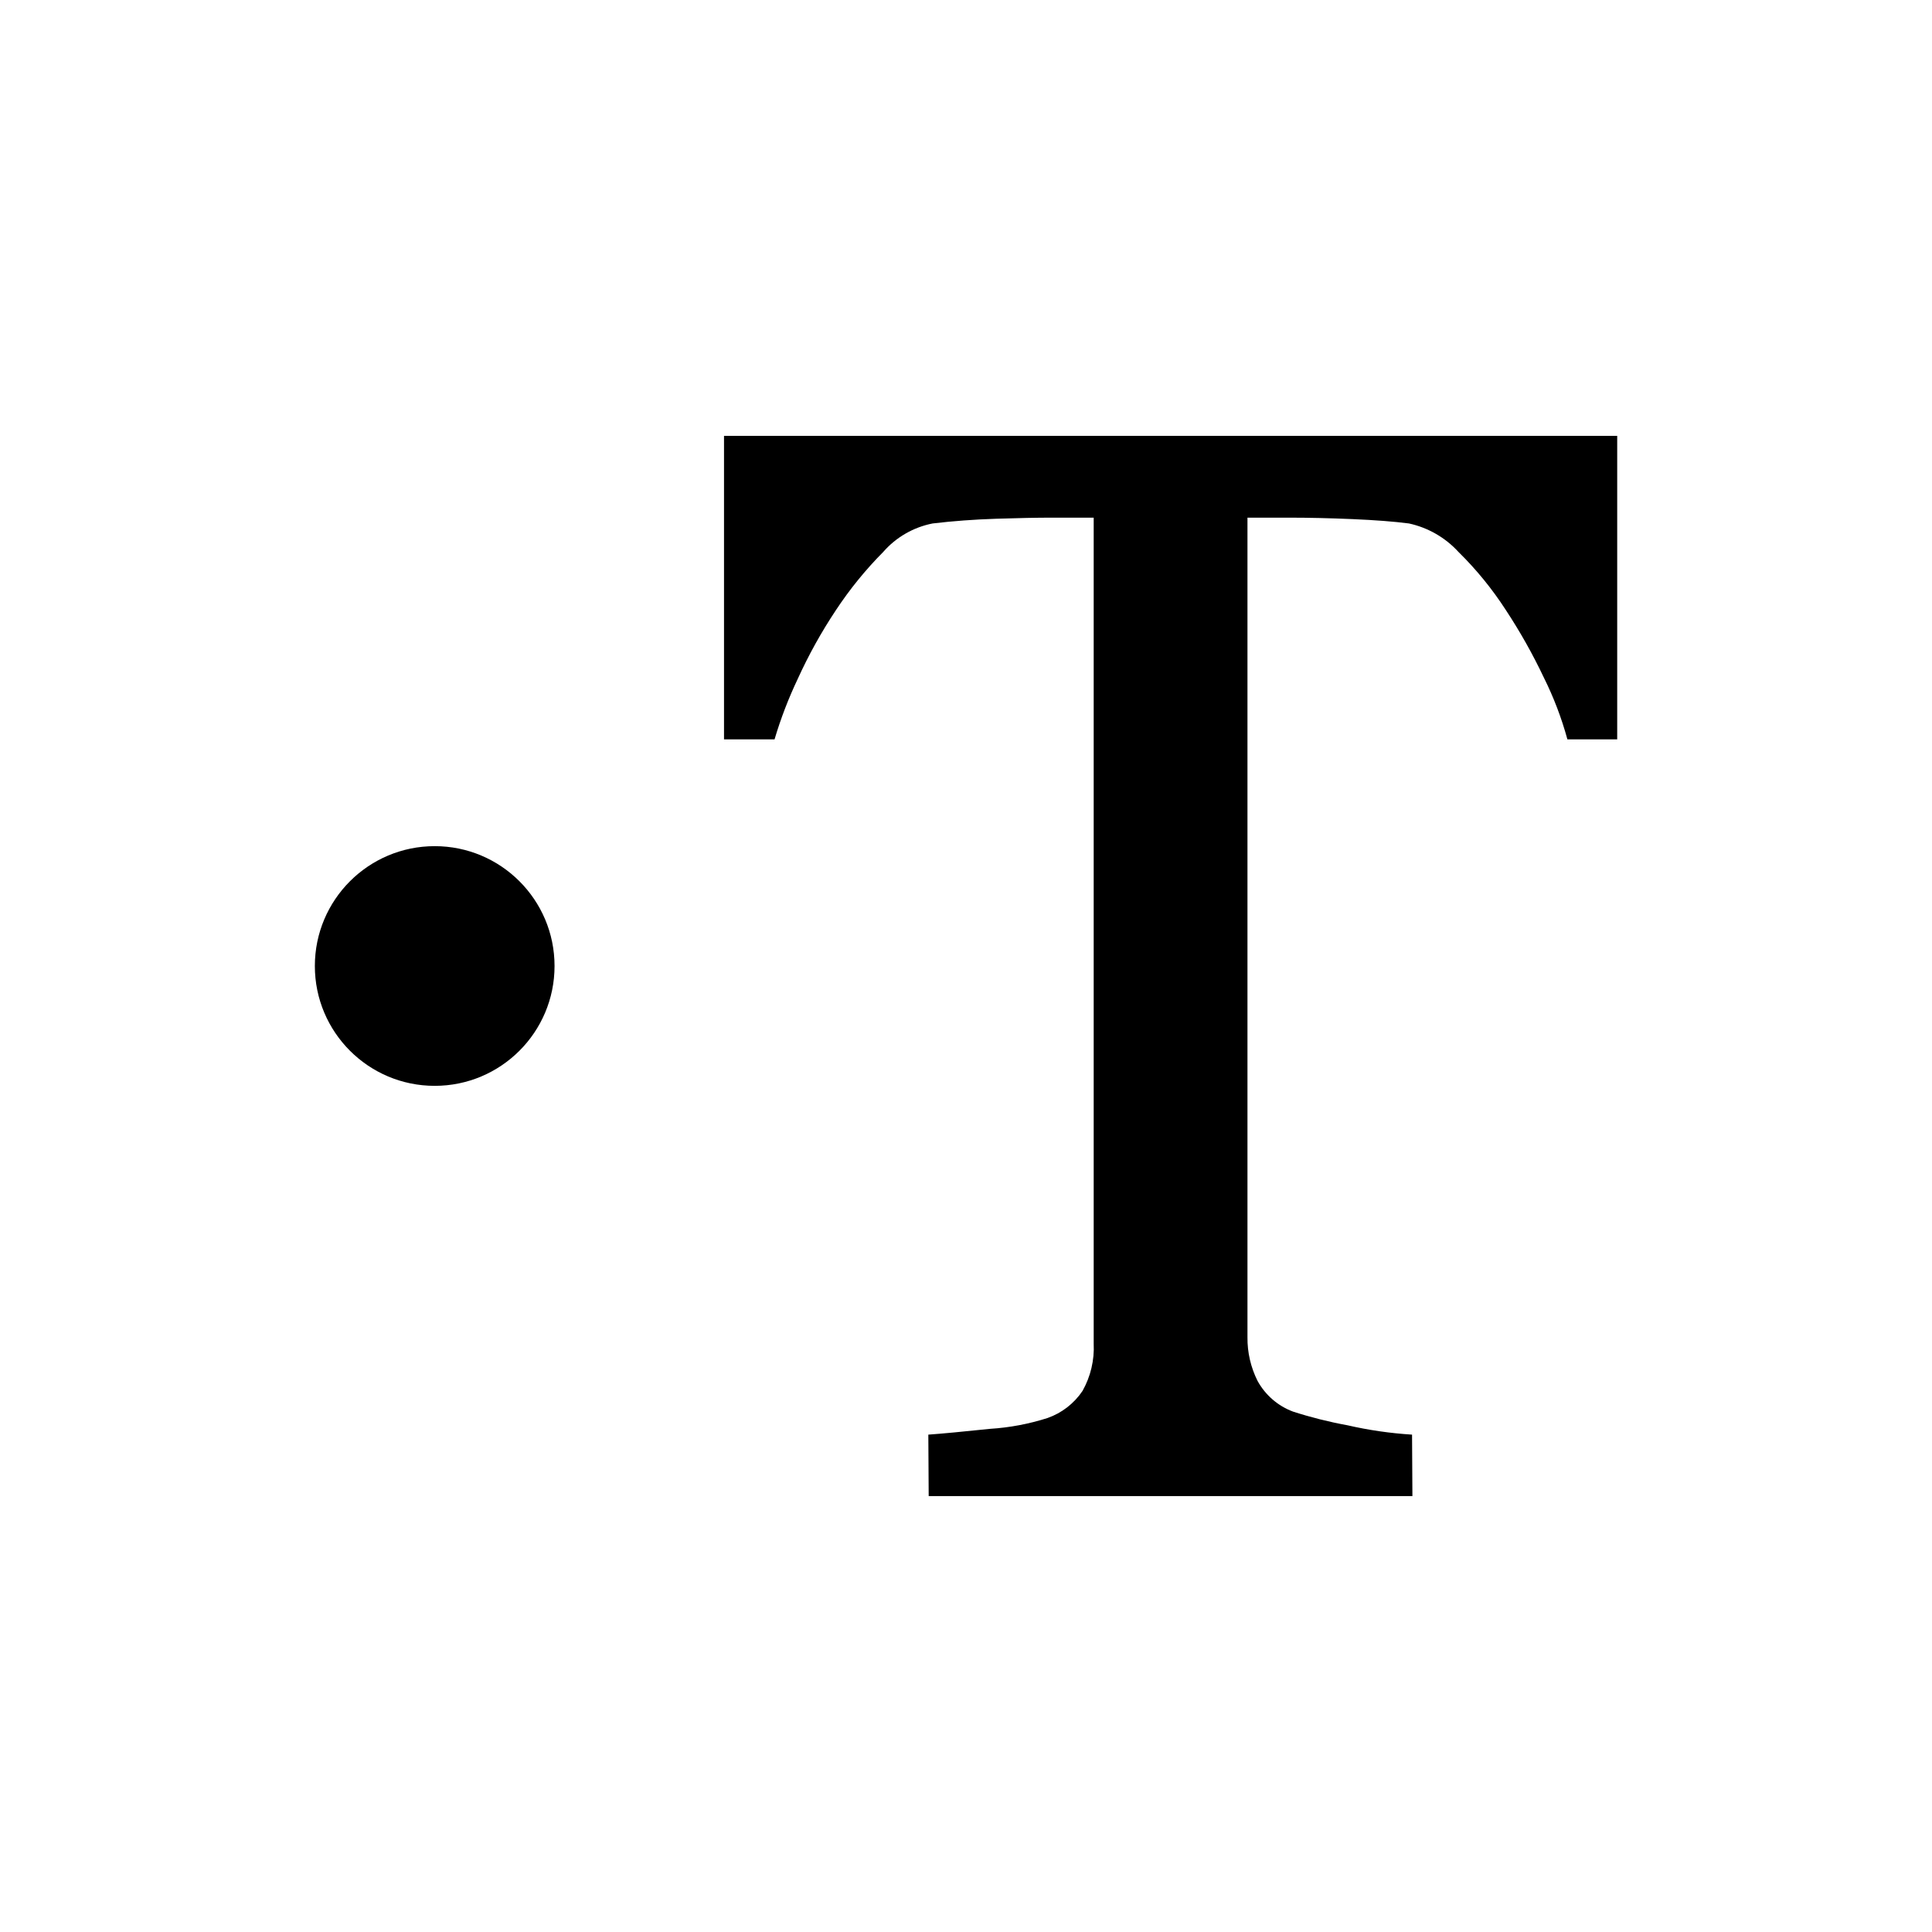
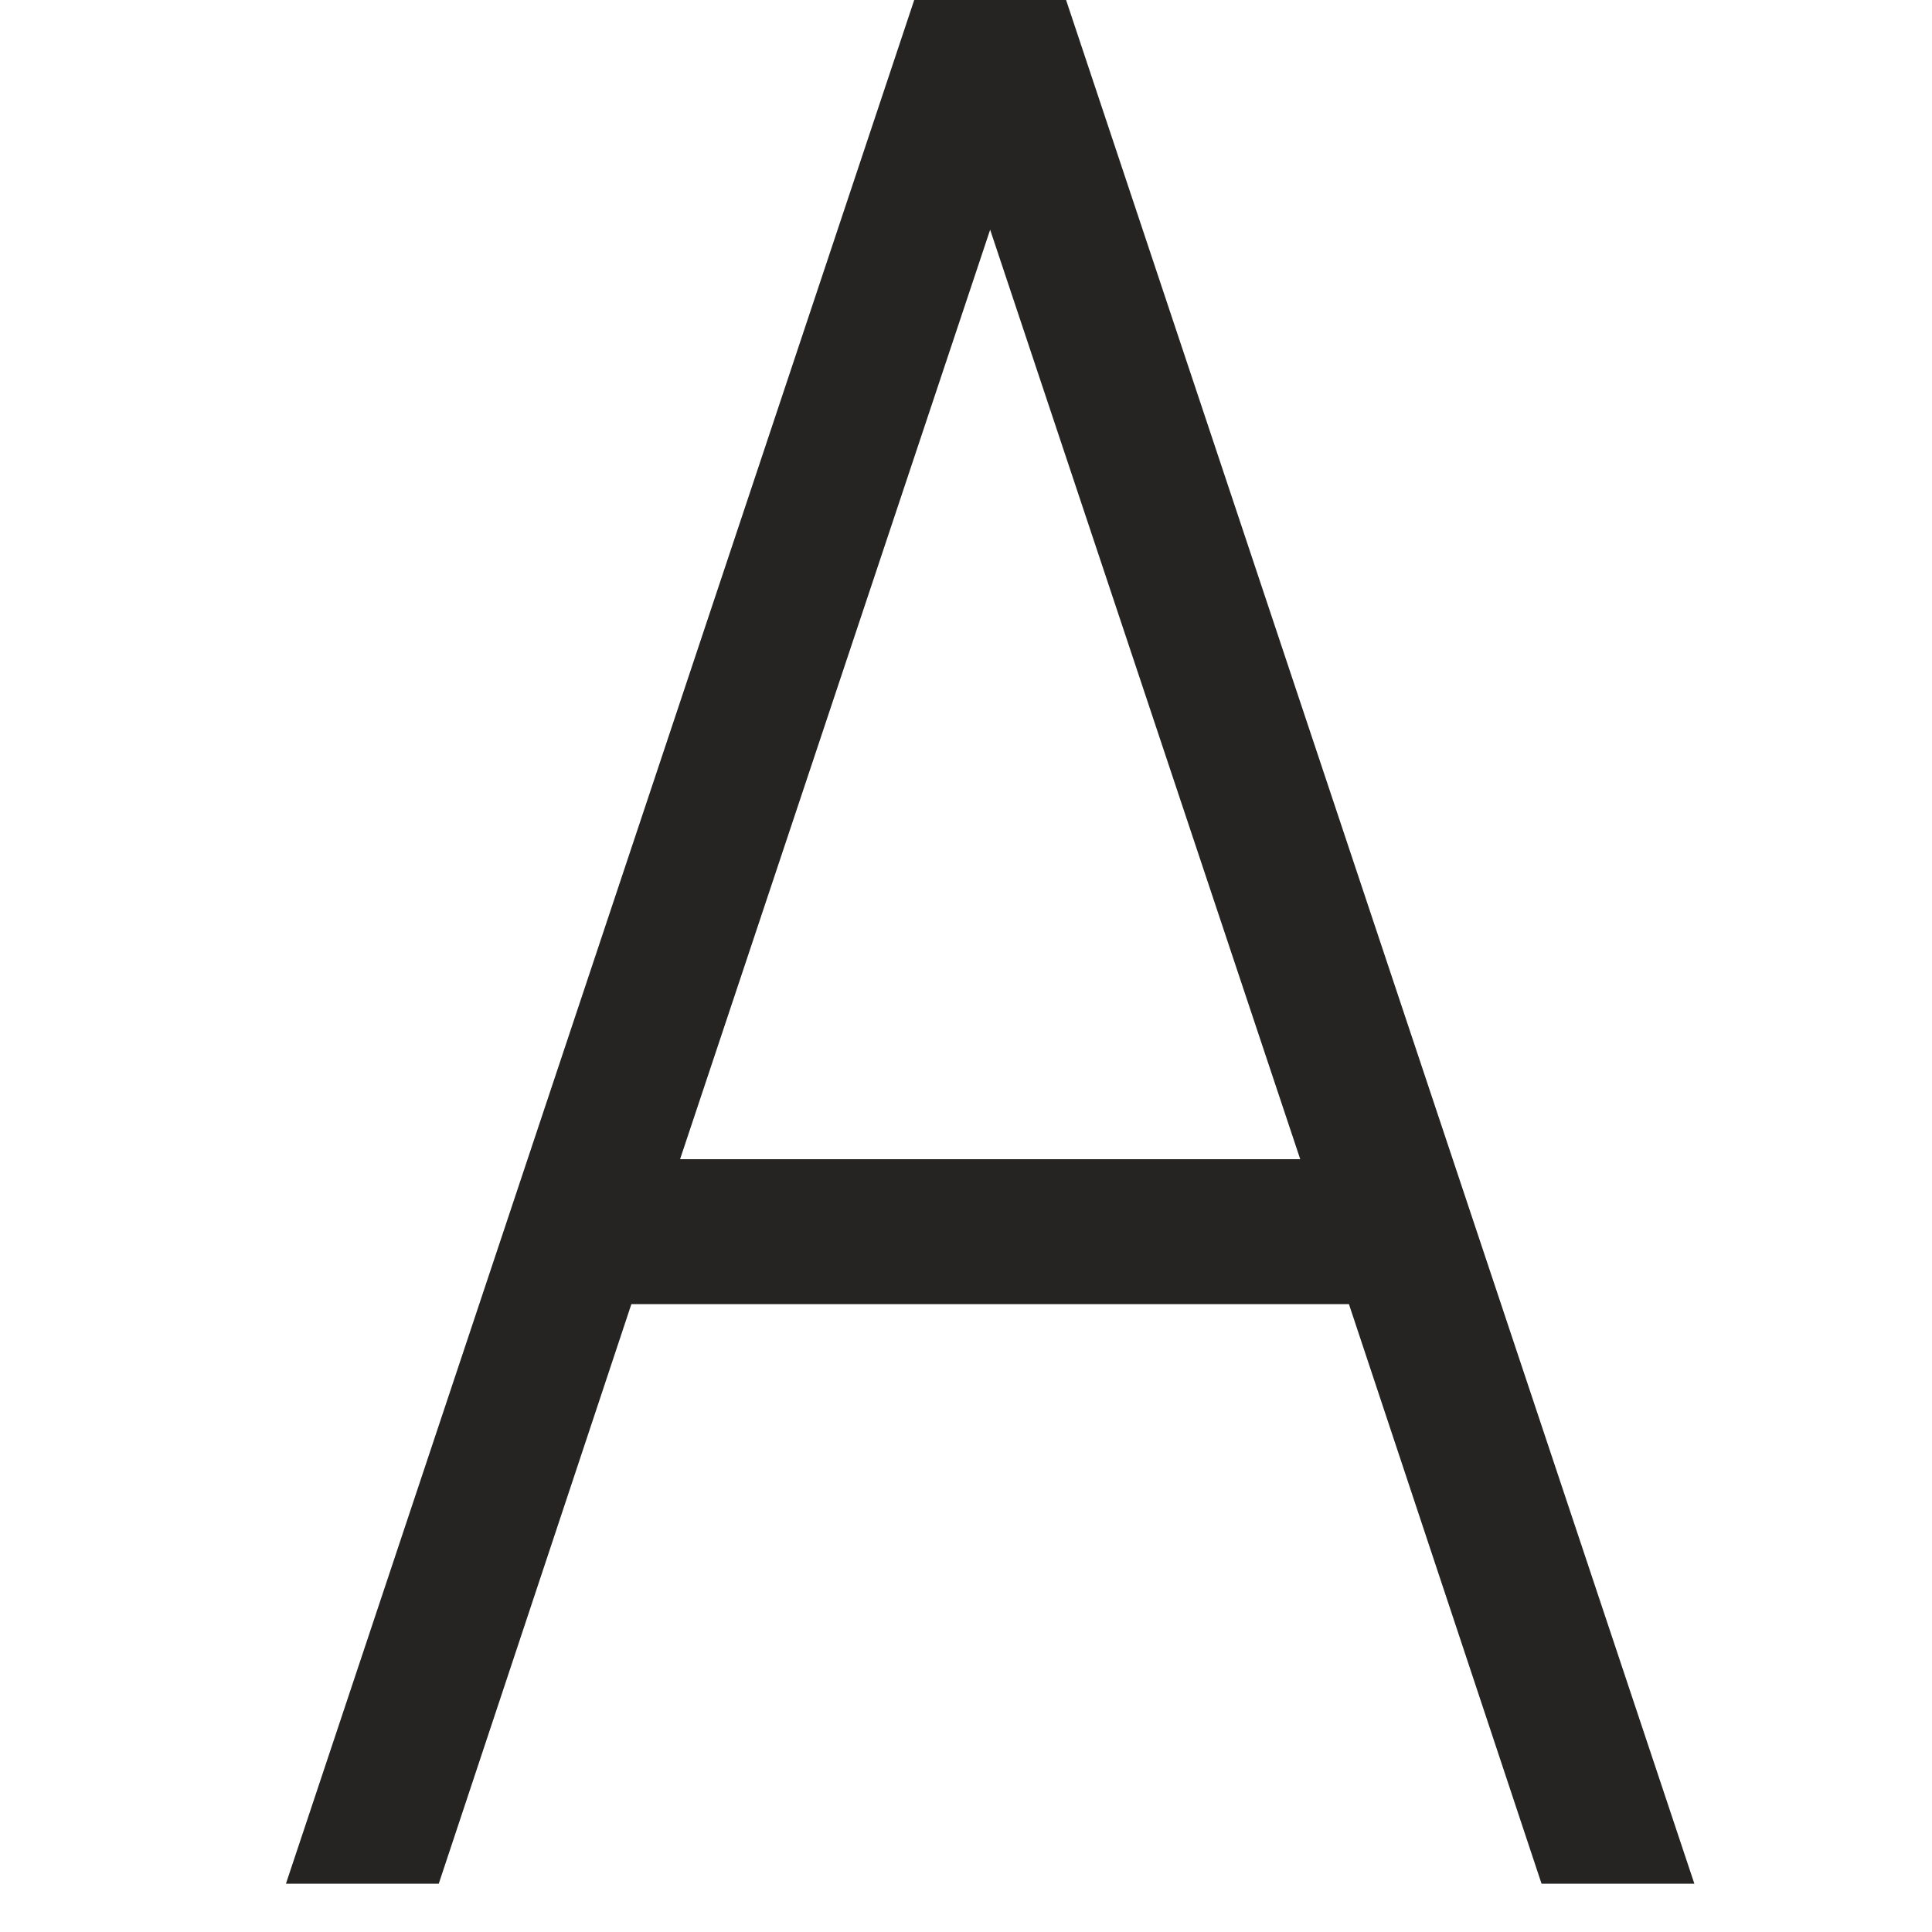
- <svg xmlns="http://www.w3.org/2000/svg" viewBox="0 0 32 32">
-   <path d="M26.786,12.246h-.825a5.611,5.611,0,0,0-.39-1.023,9.198,9.198,0,0,0-.629-1.118,5.658,5.658,0,0,0-.785-.963,1.562,1.562,0,0,0-.821-.472c-.248-.032-.559-.056-.935-.072s-.724-.024-1.043-.024h-.696V22.148a1.572,1.572,0,0,0,.167.724,1.115,1.115,0,0,0,.586.508,7.087,7.087,0,0,0,.903.227,6.636,6.636,0,0,0,1.07.155l.006,1.018H15.382l-.006-1.018q.335-.024,1.023-.096a3.938,3.938,0,0,0,.951-.179,1.161,1.161,0,0,0,.58-.449,1.451,1.451,0,0,0,.185-.783V8.574h-.694q-.371,0-.921.018t-1.052.078a1.457,1.457,0,0,0-.819.472,6.289,6.289,0,0,0-.783.963,8.129,8.129,0,0,0-.634,1.142,6.931,6.931,0,0,0-.383.999h-.837V7.219h14.794Z" />
-   <circle cx="7.2" cy="16" r="1.985" />
+ <svg xmlns="http://www.w3.org/2000/svg" width="32" height="32" viewBox="0 0 9 10" fill="none">
+   <path d="M8.27 9.75H7.479L6.482 6.75H2.768L1.771 9.75H0.98L4.232 0H5.018L8.27 9.75ZM6.23 6L4.625 1.189L3.02 6H6.23Z" fill="#252423" />
</svg>
